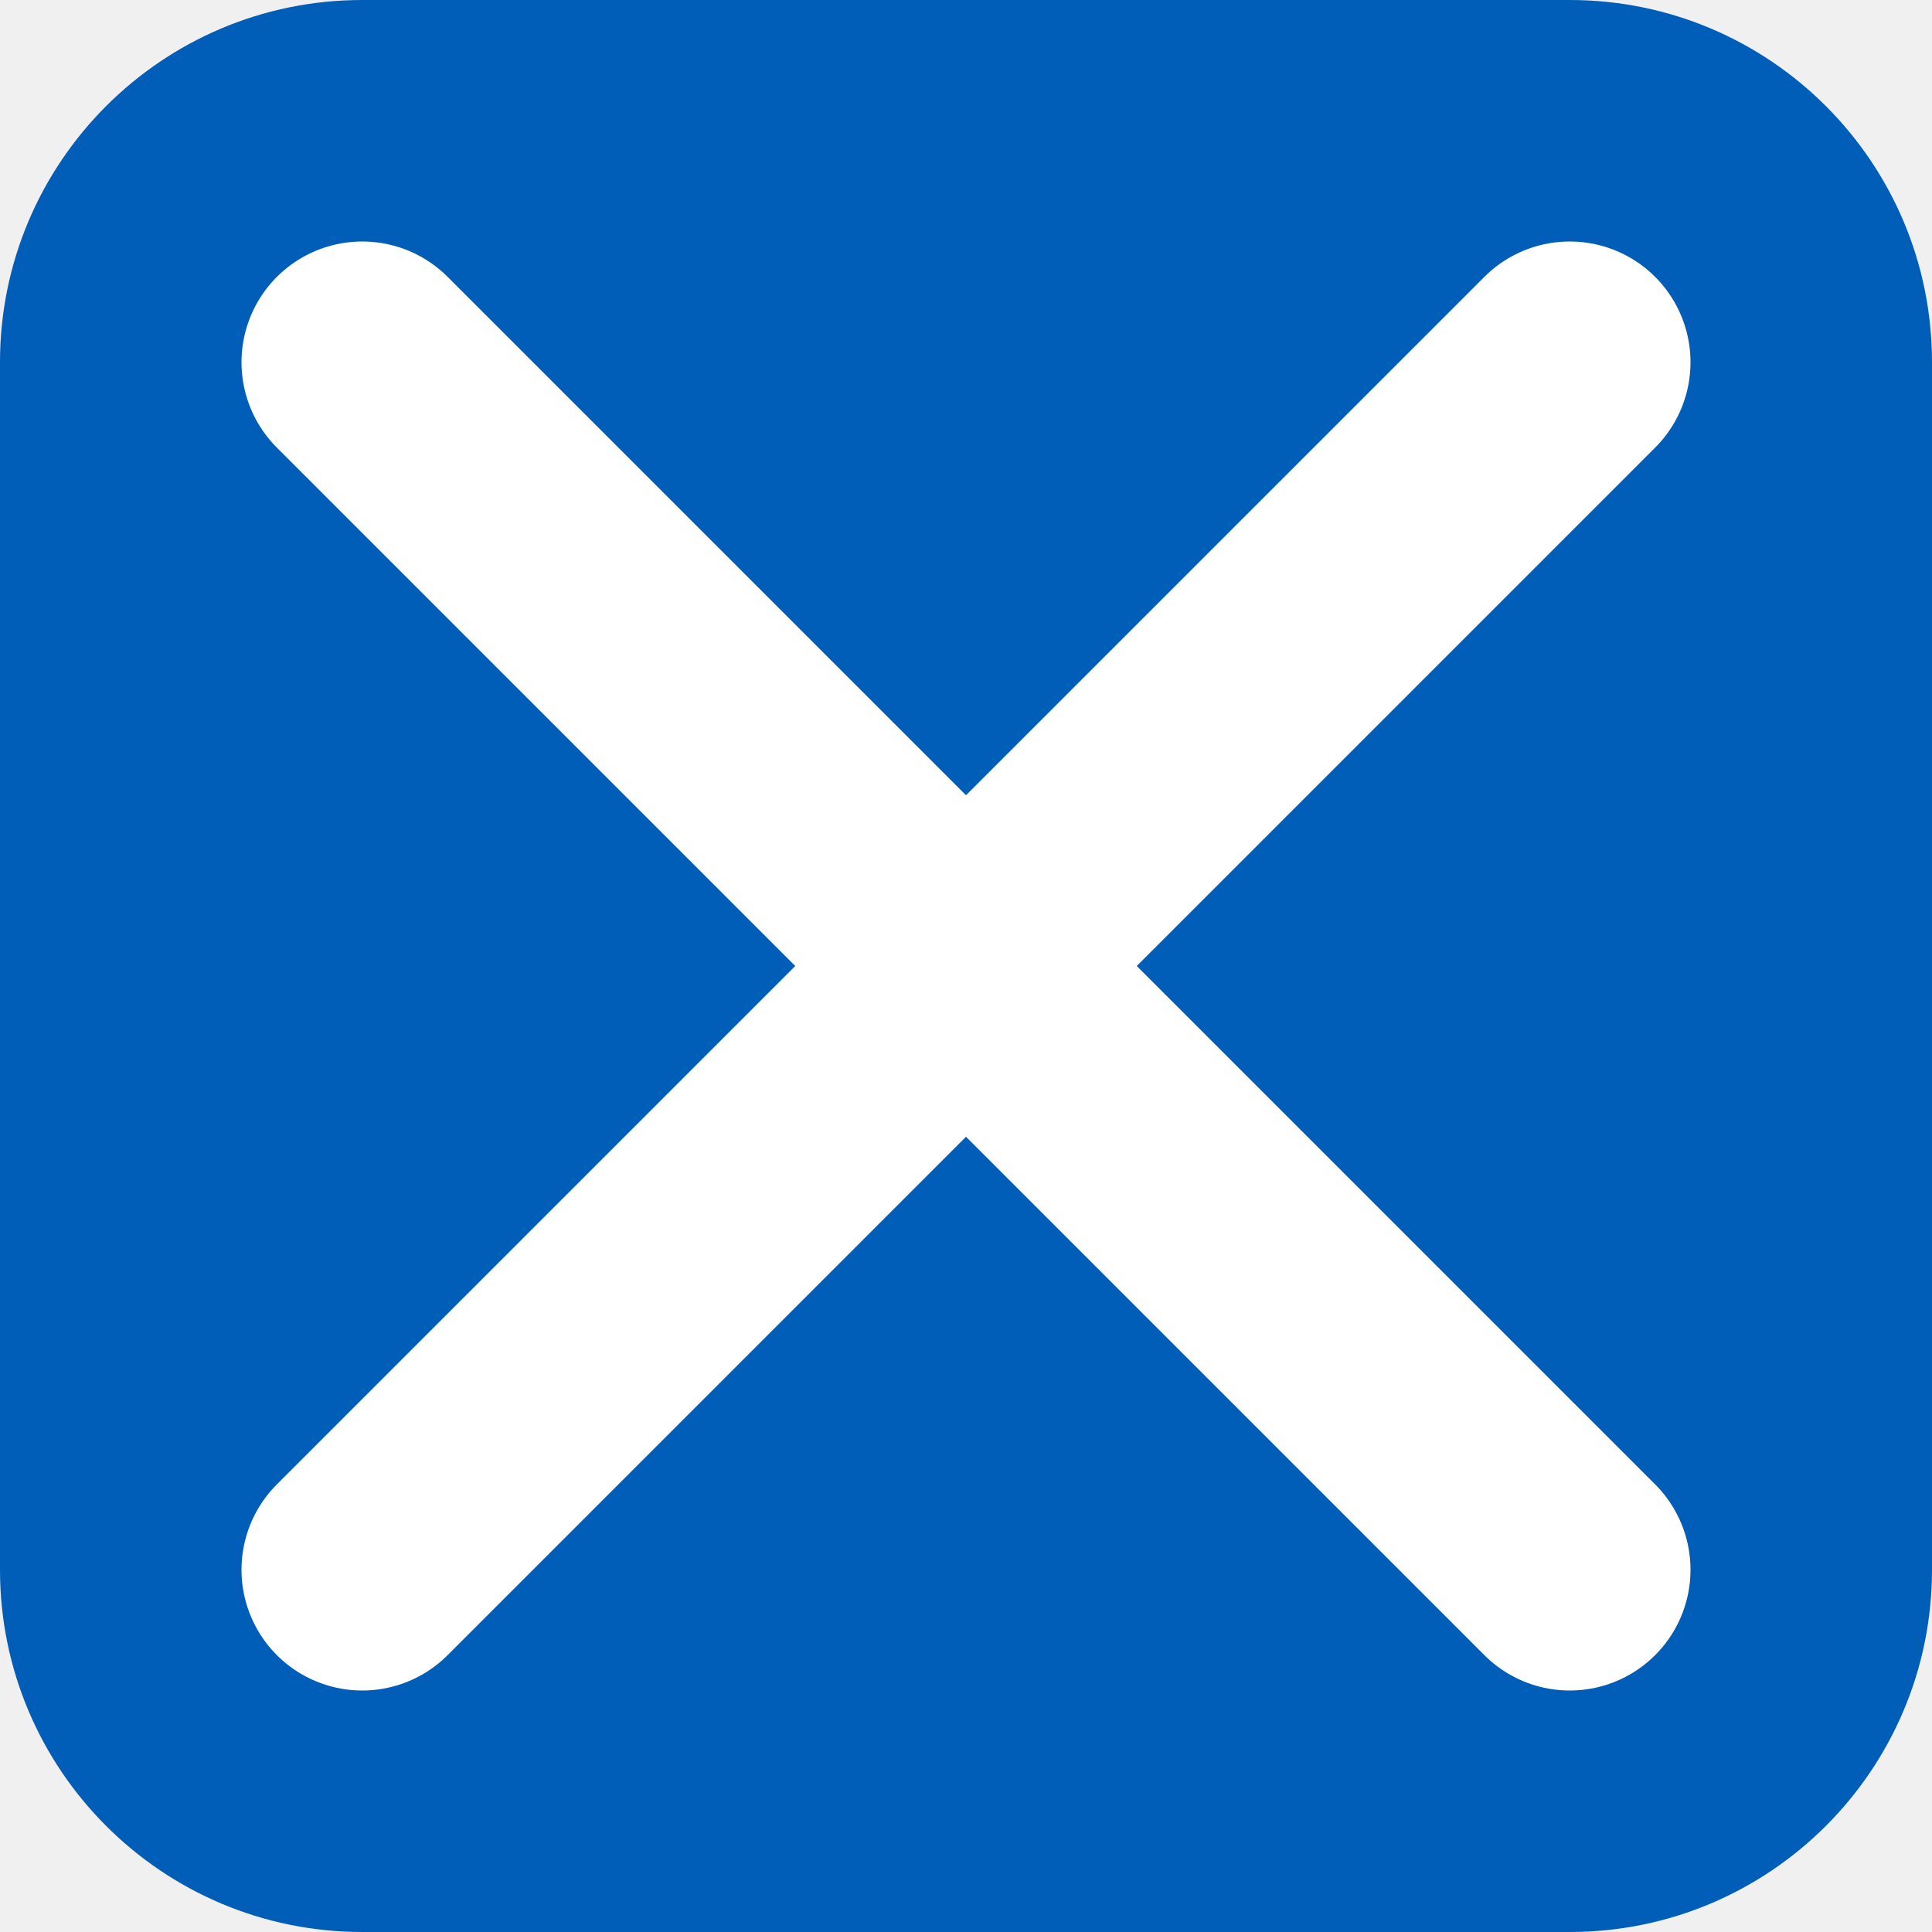
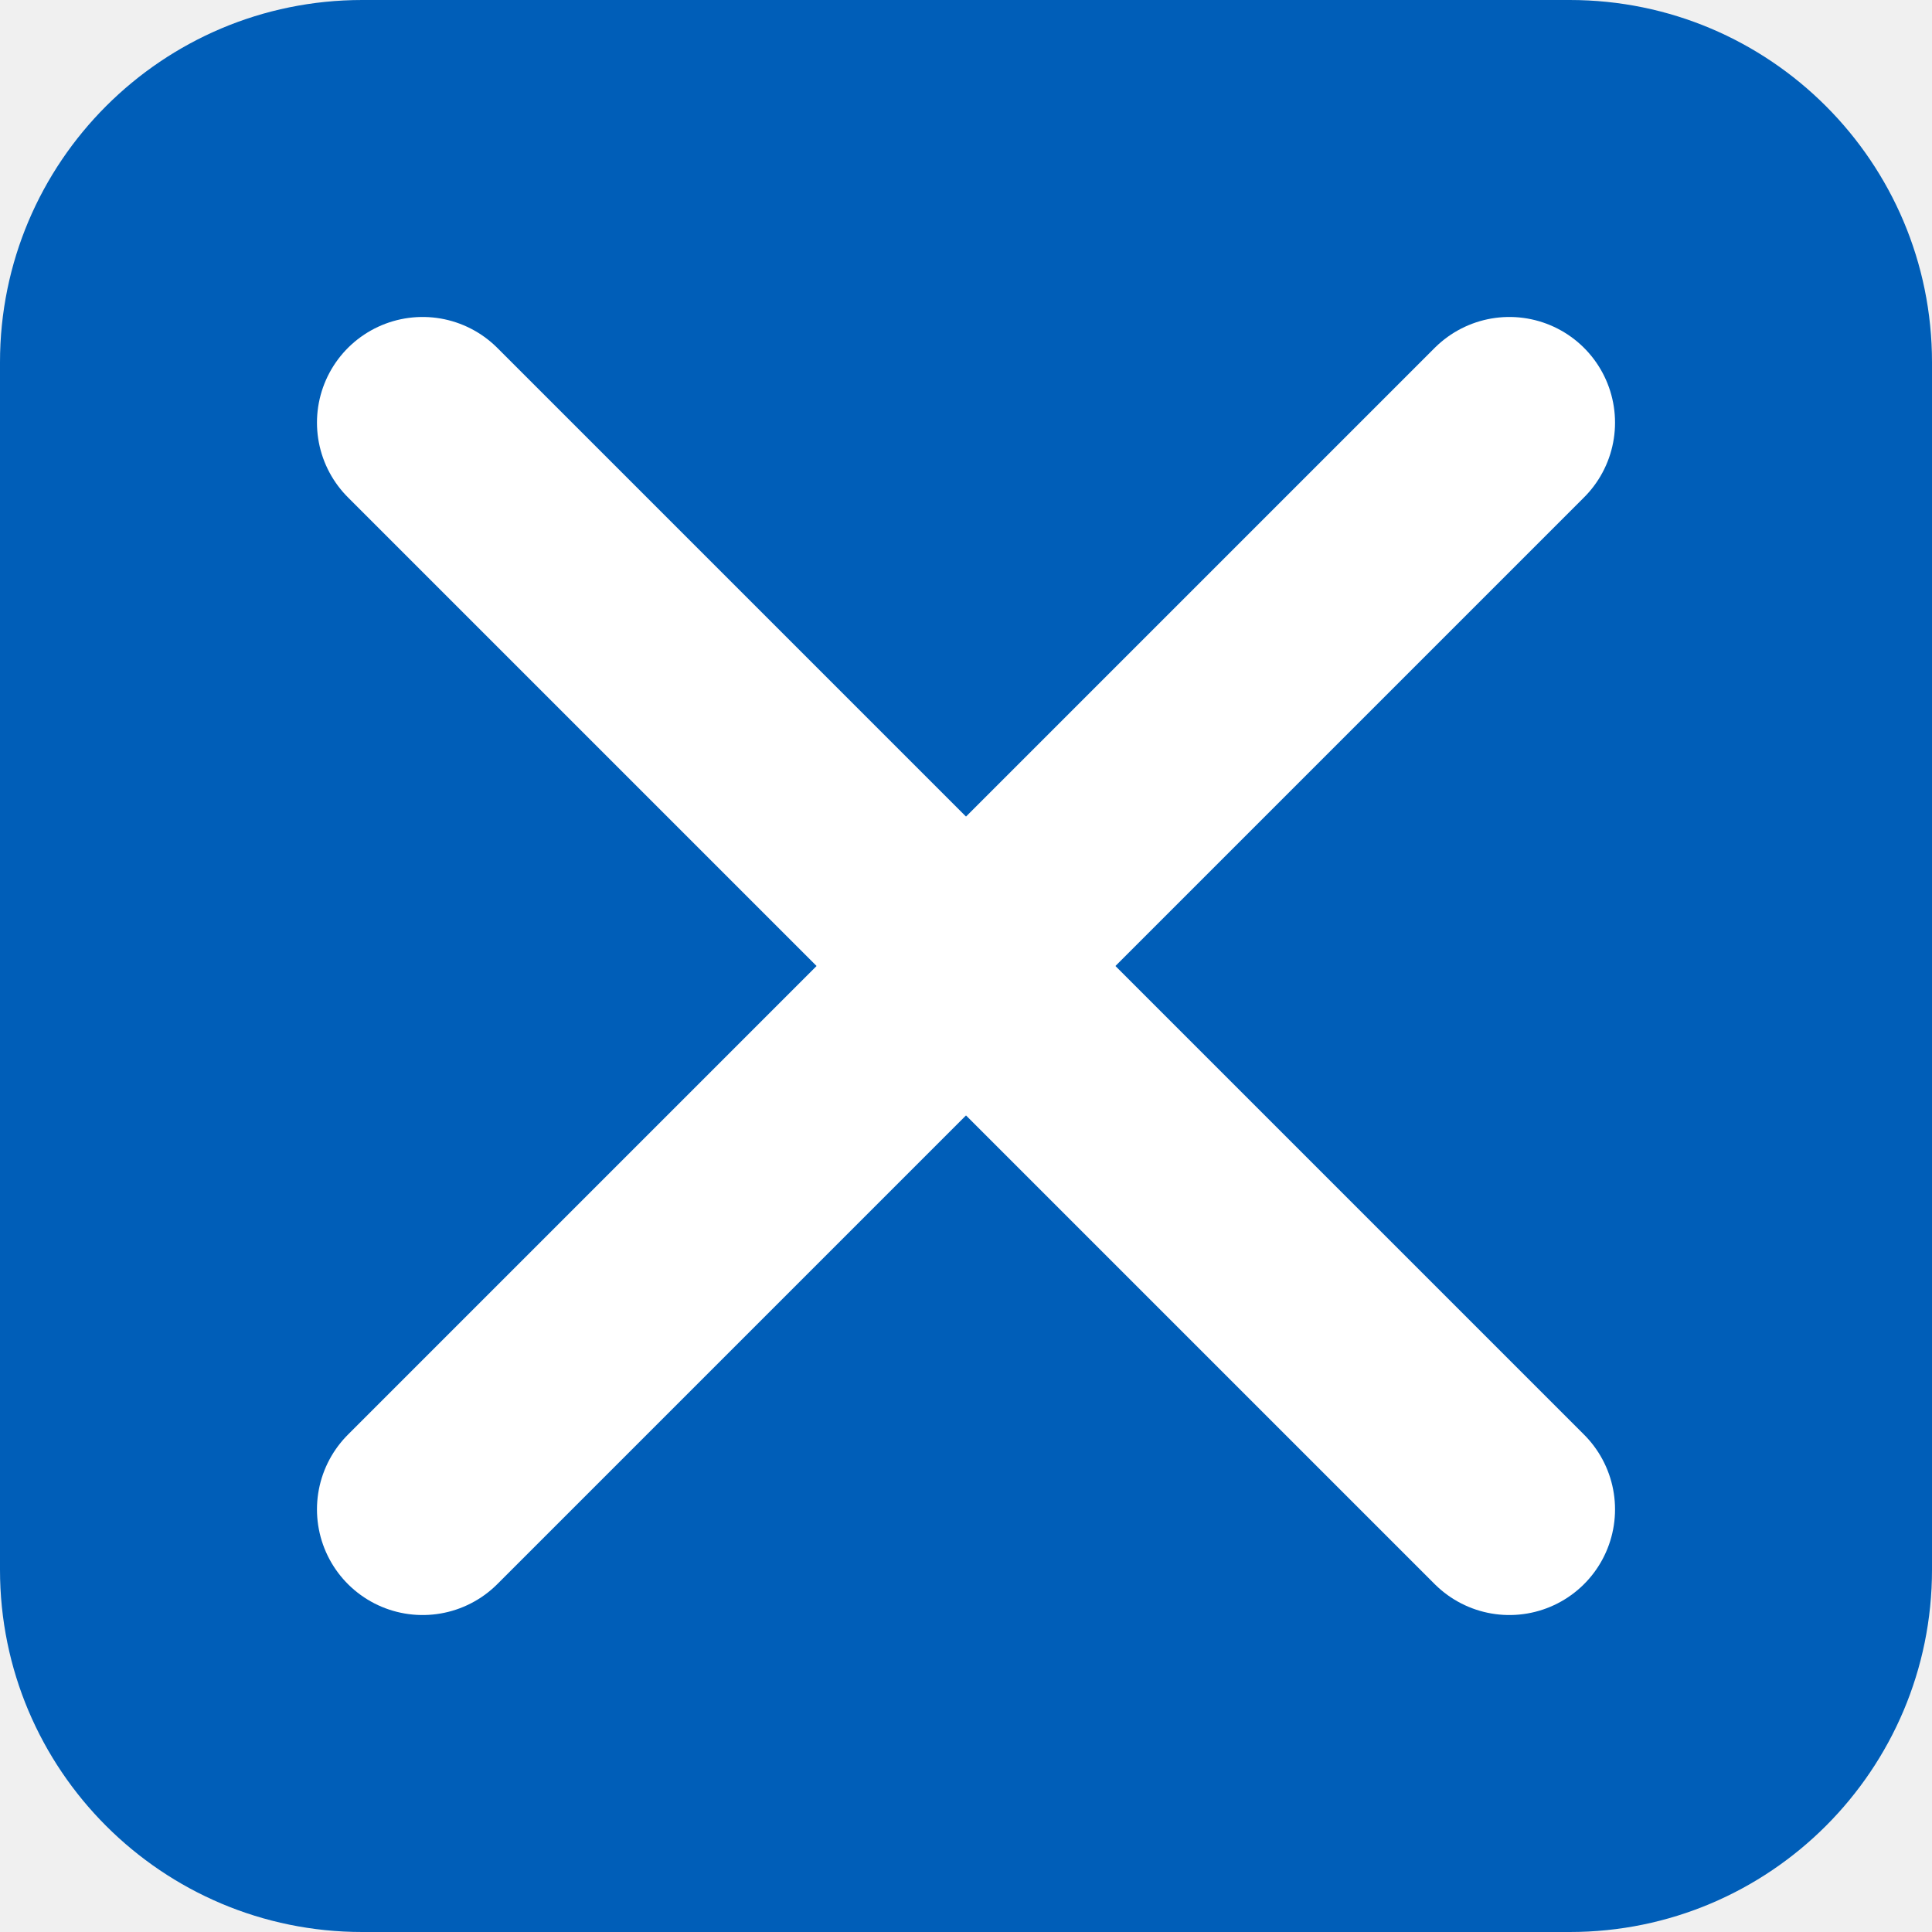
<svg xmlns="http://www.w3.org/2000/svg" width="32" height="32" viewBox="0 0 32 32">
  <rect width="32" height="32" rx="6" fill="#005EB8" />
-   <path d="M6 6 L26 26" stroke="#FFFFFF" stroke-width="4" stroke-linecap="round" />
-   <path d="M26 6 L6 26" stroke="#FFFFFF" stroke-width="4" stroke-linecap="round" />
+   <path d="M7 7 L25 25" stroke="#FFFFFF" stroke-width="3.5" stroke-linecap="round" />
+   <path d="M25 7 L7 25" stroke="#FFFFFF" stroke-width="3.5" stroke-linecap="round" />
+   <circle cx="16" cy="16" r="2" fill="#FFFFFF" />
</svg>
